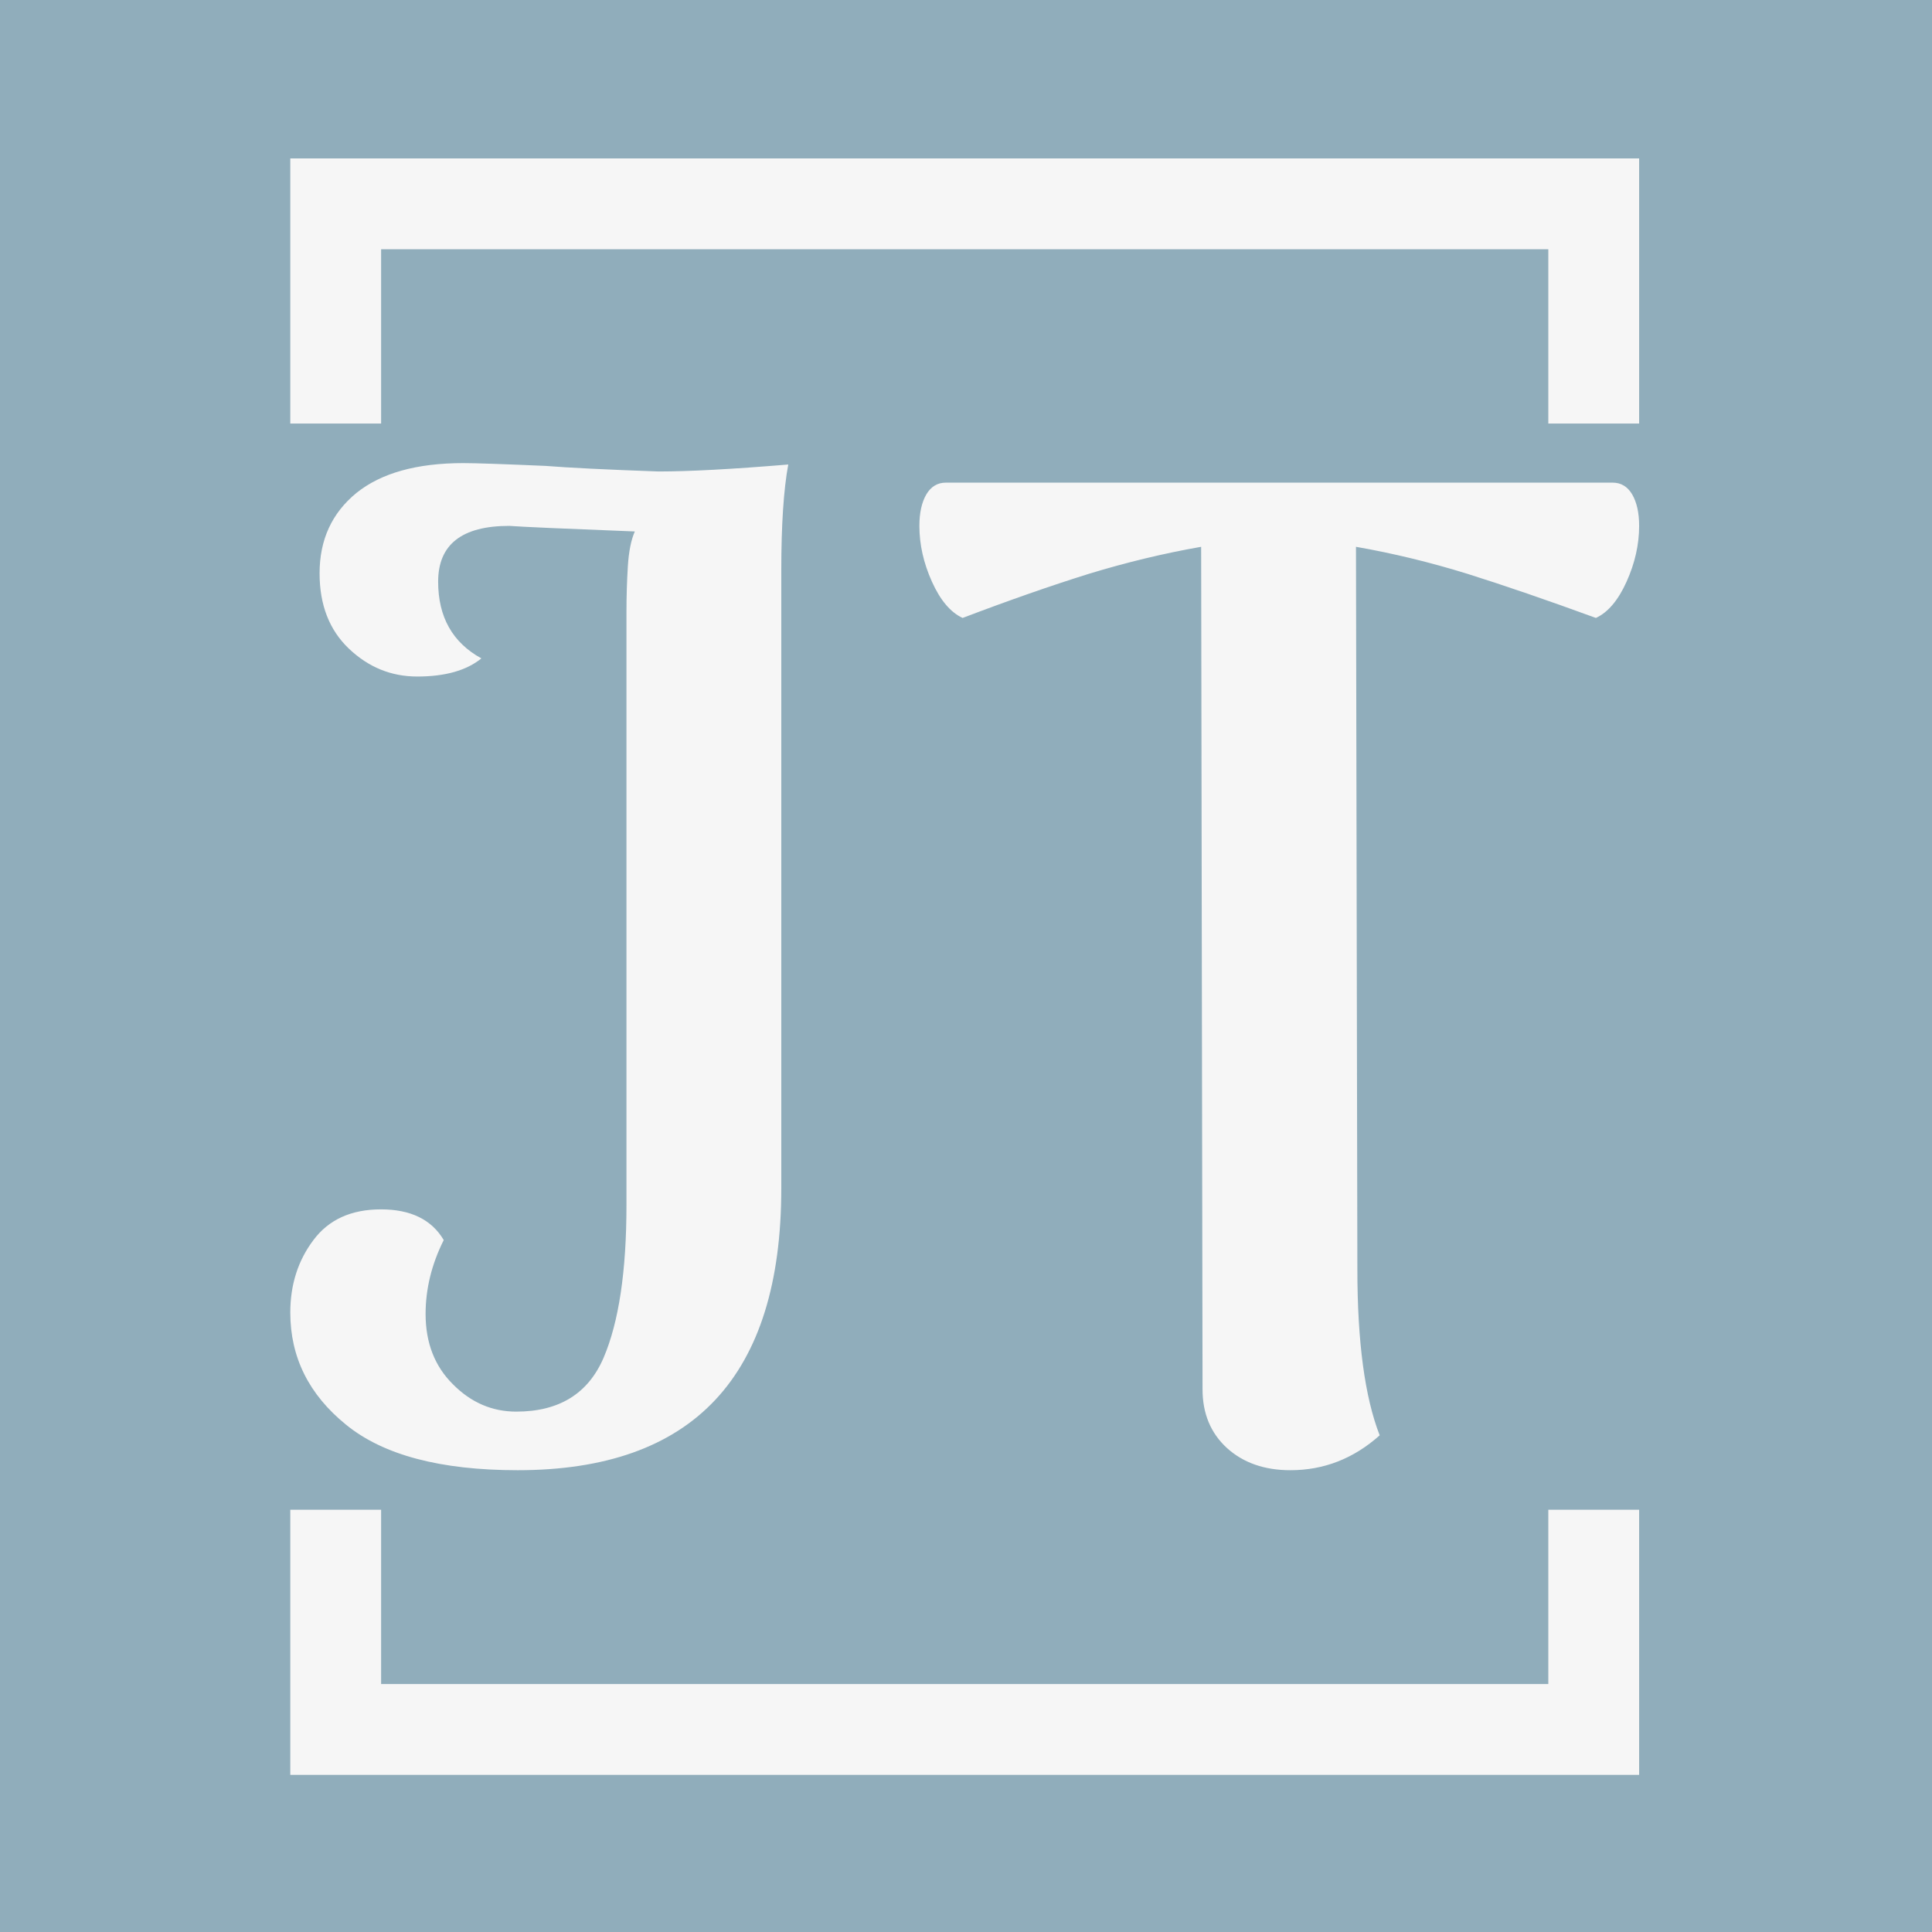
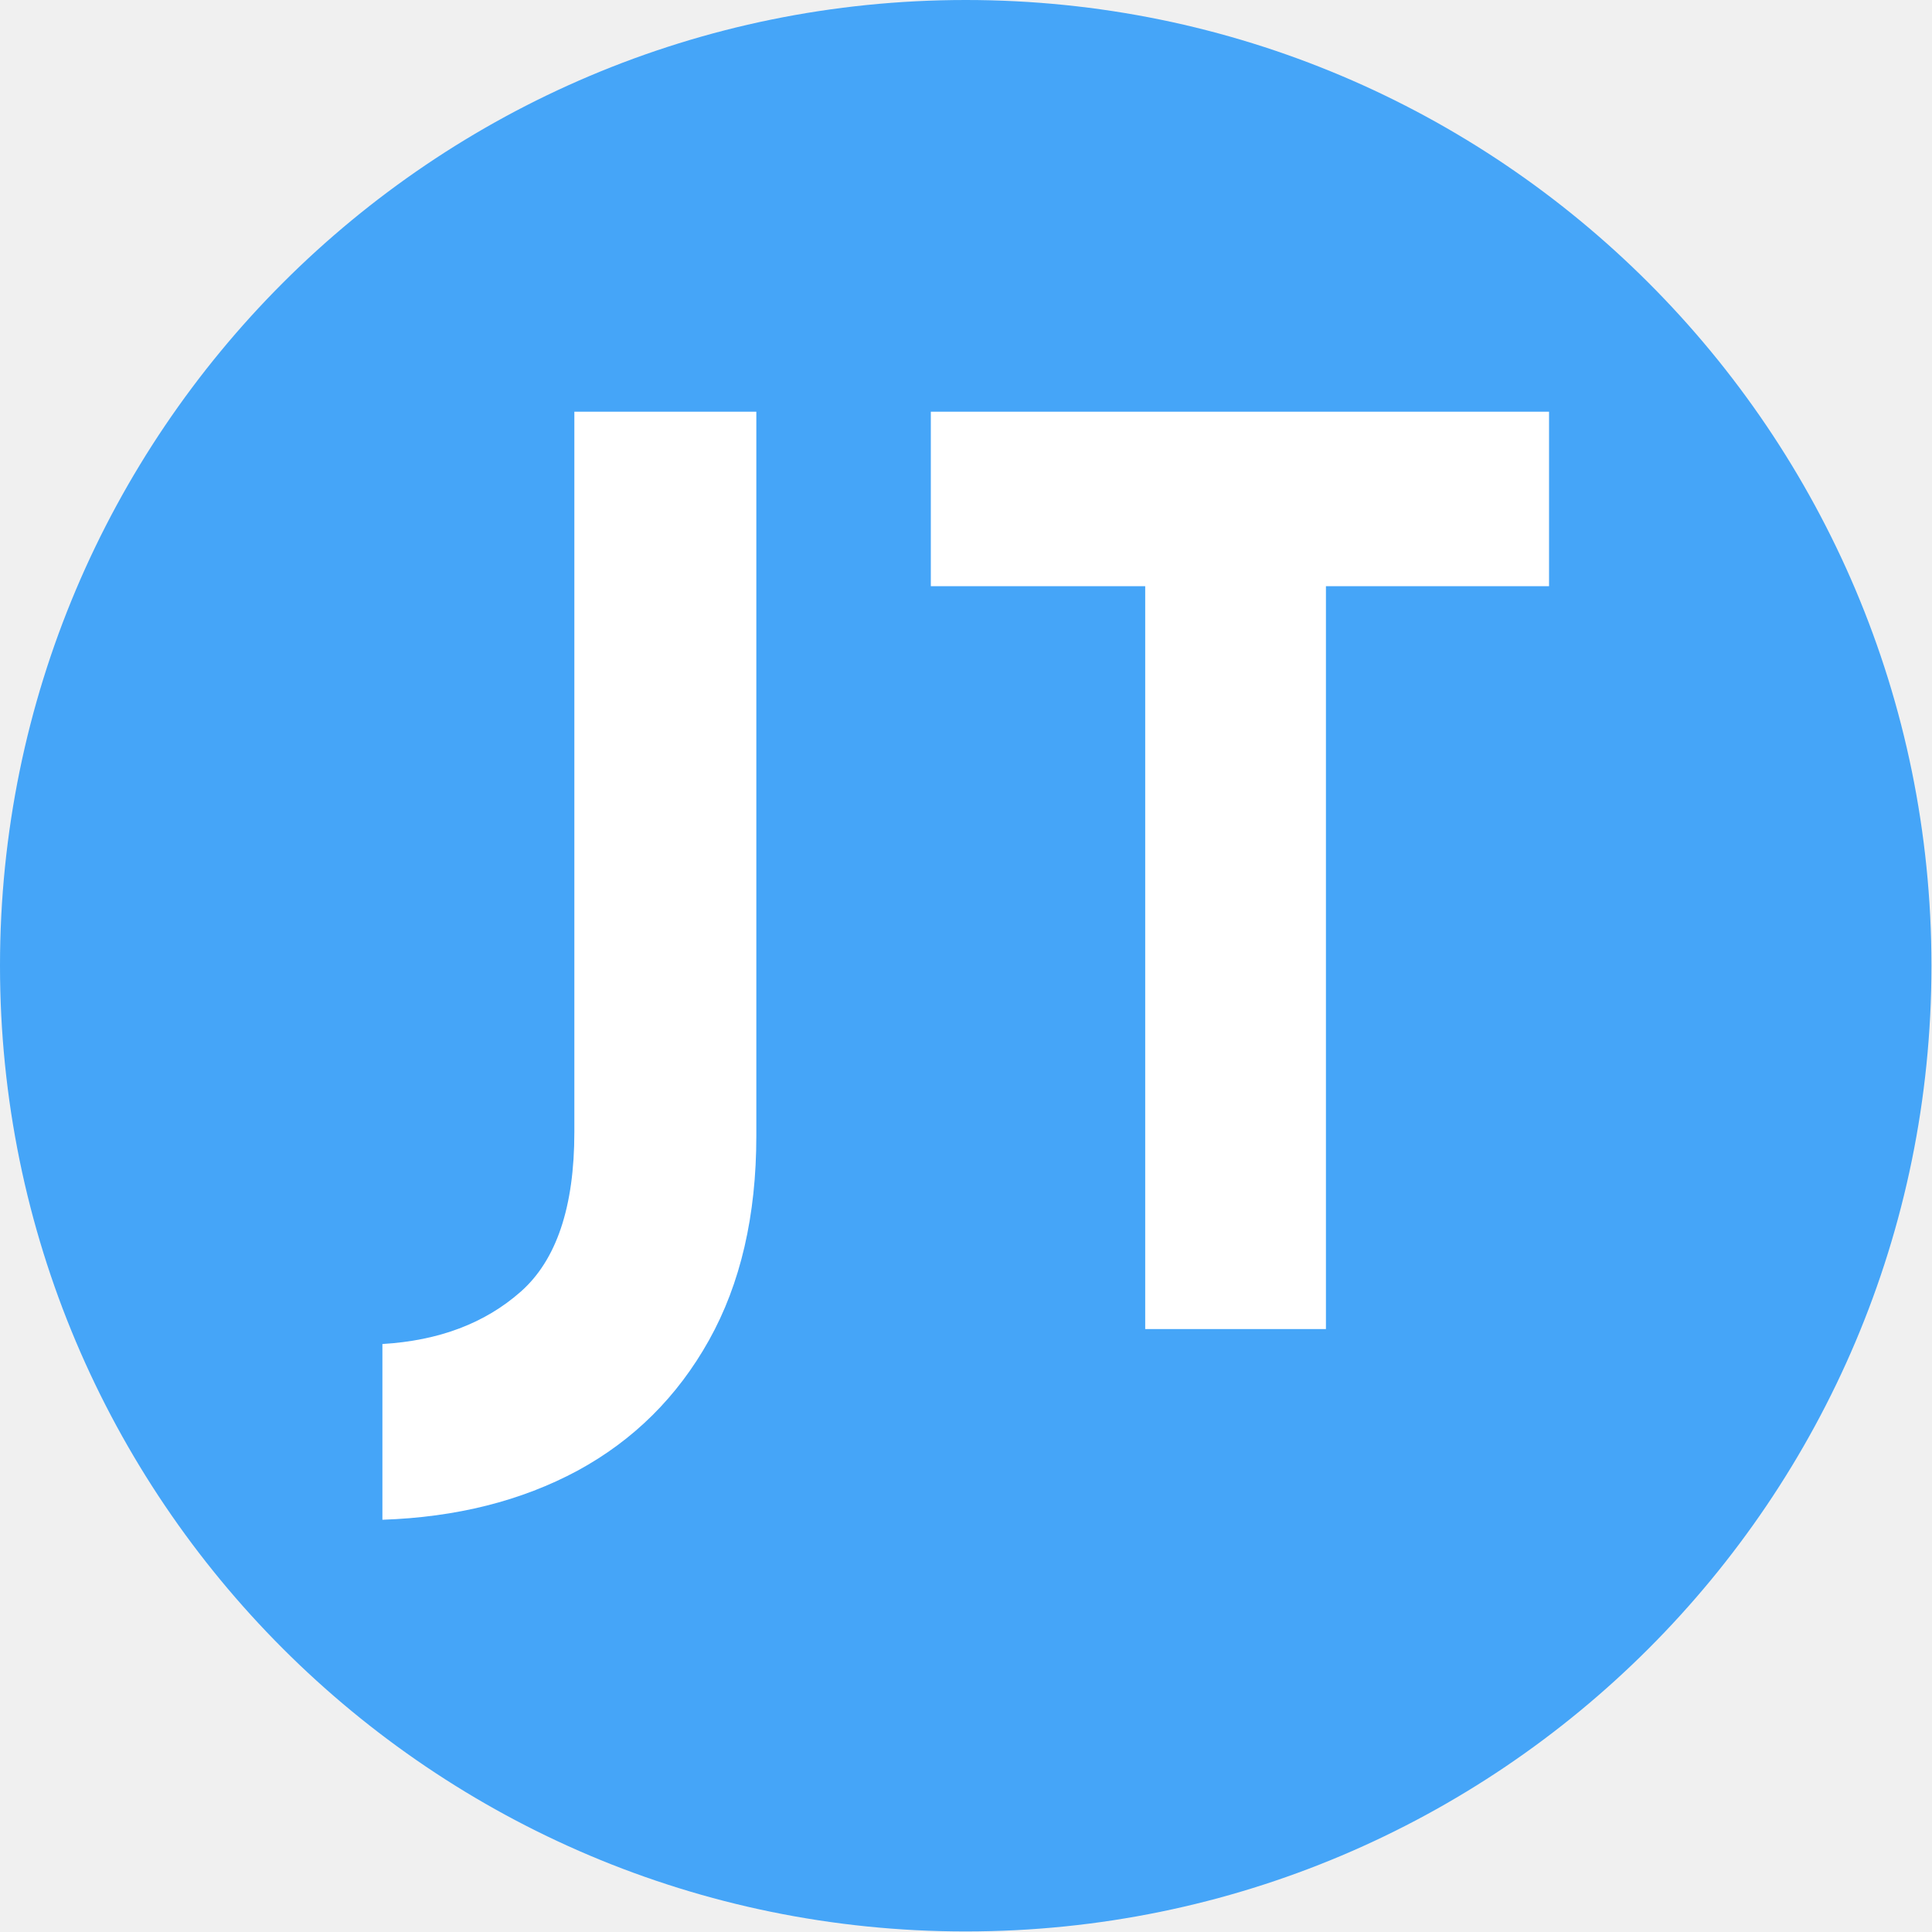
<svg xmlns="http://www.w3.org/2000/svg" version="1.1" width="1000" height="1000" viewBox="0 0 1000 1000">
-   <rect width="1000" height="1000" fill="#90adbb" />
-   <g transform="matrix(0.7,0,0,0.7,149.3341,78.94121)">
-     <svg viewBox="0 0 205 247" data-background-color="#90adbb" preserveAspectRatio="xMidYMid meet" height="1204" width="1000">
-       <g id="tight-bounds" transform="matrix(1,0,0,1,0.195,-0.1)">
-         <svg viewBox="0 0 204.61 247.2" height="247.2" width="204.61">
+   <g transform="matrix(1,0,0,1,-0.1422156,-0.1422156)">
+     <svg viewBox="0 0 334 334" data-background-color="#ffffff" preserveAspectRatio="xMidYMid meet" height="1000" width="1000">
+       <g id="tight-bounds" transform="matrix(1,0,0,1,0.0475,0.0475)">
+         <svg viewBox="0 0 333.905 333.905" height="333.905" width="333.905">
          <g>
            <svg />
          </g>
          <g>
-             <svg viewBox="0 0 204.61 247.2" height="247.2" width="204.61">
-               <g transform="matrix(1,0,0,1,0,47.2152)">
-                 <svg viewBox="0 0 204.61 152.77" height="152.77" width="204.61">
+             <svg viewBox="0 0 333.905 333.905" height="333.905" width="333.905">
+               <g>
+                 <path d="M0 166.952c0-92.205 74.747-166.952 166.952-166.952 92.205 0 166.952 74.747 166.953 166.952 0 92.205-74.747 166.952-166.953 166.953-92.205 0-166.952-74.747-166.952-166.953zM166.952 316.63c82.665 0 149.677-67.013 149.678-149.678 0-82.665-67.013-149.677-149.678-149.677-82.665 0-149.677 67.013-149.677 149.677 0 82.665 67.013 149.677 149.677 149.678z" data-fill-palette-color="tertiary" fill="#45a5f8" stroke="transparent" />
+                 <ellipse rx="160.274" ry="160.274" cx="166.952" cy="166.952" fill="#45a5f8" stroke="transparent" stroke-width="0" fill-opacity="1" data-fill-palette-color="tertiary" />
+               </g>
+               <g transform="matrix(1,0,0,1,66.10936,71.17305)">
+                 <svg viewBox="0 0 201.686 191.558" height="191.558" width="201.686">
                  <g>
-                     <svg viewBox="0 0 204.61 152.77" height="152.77" width="204.61">
+                     <svg viewBox="0 0 201.686 191.558" height="191.558" width="201.686">
                      <g>
-                         <svg viewBox="0 0 204.61 152.77" height="152.77" width="204.61">
+                         <svg viewBox="0 0 201.686 191.558" height="191.558" width="201.686">
                          <g>
-                             <svg viewBox="0 0 204.61 152.77" height="152.77" width="204.61">
+                             <svg viewBox="0 0 201.686 191.558" height="191.558" width="201.686">
                              <g id="textblocktransform">
-                                 <svg viewBox="0 0 204.61 152.77" height="152.77" width="204.61" id="textblock">
+                                 <svg viewBox="0 0 201.686 191.558" height="191.558" width="201.686" id="textblock">
                                  <g>
-                                     <svg viewBox="0 0 204.61 152.77" height="152.77" width="204.61">
+                                     <svg viewBox="0 0 201.686 191.558" height="191.558" width="201.686">
                                      <g transform="matrix(1,0,0,1,0,0)">
-                                         <svg width="204.61" viewBox="2.05 -35.45 48.35 36.1" height="152.77" data-palette-color="#f6f6f6">
-                                           <path d="M10.2 0.65Q6.05 0.65 4.05-0.98 2.05-2.6 2.05-5L2.05-5Q2.05-6.5 2.88-7.6 3.7-8.7 5.3-8.7L5.3-8.7Q6.9-8.7 7.55-7.6L7.55-7.6Q6.9-6.3 6.9-4.95L6.9-4.95Q6.9-3.4 7.88-2.43 8.85-1.45 10.15-1.45L10.15-1.45Q12.45-1.45 13.28-3.38 14.1-5.3 14.1-8.85L14.1-8.85 14.1-30.1Q14.1-30.95 14.15-31.75 14.2-32.55 14.4-33L14.4-33Q10.55-33.15 9.9-33.2L9.9-33.2Q7.35-33.2 7.35-31.2L7.35-31.2Q7.35-29.3 8.9-28.45L8.9-28.45Q8.1-27.8 6.6-27.8L6.6-27.8Q5.2-27.8 4.15-28.8 3.1-29.8 3.1-31.5L3.1-31.5Q3.1-33.3 4.42-34.38 5.75-35.45 8.25-35.45L8.25-35.45Q8.9-35.45 11.2-35.35L11.2-35.35Q12.45-35.25 15.25-35.15L15.25-35.15Q16.9-35.15 19.9-35.4L19.9-35.4Q19.65-34.05 19.65-31.6L19.65-31.6 19.65-9.45Q19.65 0.65 10.2 0.65L10.2 0.65ZM49.45-34.75Q49.9-34.75 50.15-34.33 50.4-33.9 50.4-33.2L50.4-33.2Q50.4-32.2 49.95-31.2 49.5-30.2 48.85-29.9L48.85-29.9Q46.25-30.85 44.25-31.48 42.25-32.1 40.25-32.45L40.25-32.45 40.3-6.55Q40.3-2.65 41.1-0.6L41.1-0.6Q39.7 0.65 37.9 0.65L37.9 0.65Q36.5 0.65 35.62-0.15 34.75-0.95 34.75-2.25L34.75-2.25 34.7-32.45Q32.7-32.1 30.67-31.48 28.65-30.85 26.15-29.9L26.15-29.9Q25.5-30.2 25.05-31.2 24.6-32.2 24.6-33.2L24.6-33.2Q24.6-33.9 24.85-34.33 25.1-34.75 25.55-34.75L25.55-34.75 49.45-34.75Z" opacity="1" transform="matrix(1,0,0,1,0,0)" fill="#f6f6f6" class="wordmark-text-0" data-fill-palette-color="primary" id="text-0" />
+                                         <svg width="201.686" viewBox="0.25 -36.8 46.8 44.45" height="191.558" data-palette-color="#ffffff">
+                                           <path d="M15.25-36.8L15.25-7.75Q15.25-2.95 13.35 0.45 11.45 3.85 8.08 5.68 4.7 7.5 0.25 7.65L0.25 7.65 0.25 7.65 0.25 0.6Q3.65 0.4 5.8-1.5 7.95-3.4 7.95-7.9L7.95-7.9 7.95-36.8 15.25-36.8ZM22.25-29.8L22.25-36.8 47.05-36.8 47.05-29.8 38.1-29.8 38.1 0 30.85 0 30.85-29.8 22.25-29.8Z" opacity="1" transform="matrix(1,0,0,1,0,0)" fill="#ffffff" class="wordmark-text-0" data-fill-palette-color="quaternary" id="text-0" />
                                        </svg>
                                      </g>
                                    </svg>
                                  </g>
                                </svg>
                              </g>
                            </svg>
                          </g>
                          <g />
                        </svg>
                      </g>
                    </svg>
                  </g>
                </svg>
              </g>
-               <path d="M0 41.215L0 1 204.61 1 204.61 41.215 190.833 41.215 190.833 14.777 13.777 14.777 13.777 41.215 0 41.215M0 205.985L0 246.2 204.61 246.2 204.61 205.985 190.833 205.985 190.833 232.423 13.777 232.423 13.777 205.985 0 205.985" fill="#f6f6f6" stroke="transparent" data-fill-palette-color="primary" />
            </svg>
          </g>
          <defs />
        </svg>
-         <rect width="204.61" height="247.2" fill="none" stroke="none" visibility="hidden" />
+         <rect width="333.905" height="333.905" fill="none" stroke="none" visibility="hidden" />
      </g>
    </svg>
  </g>
</svg>
